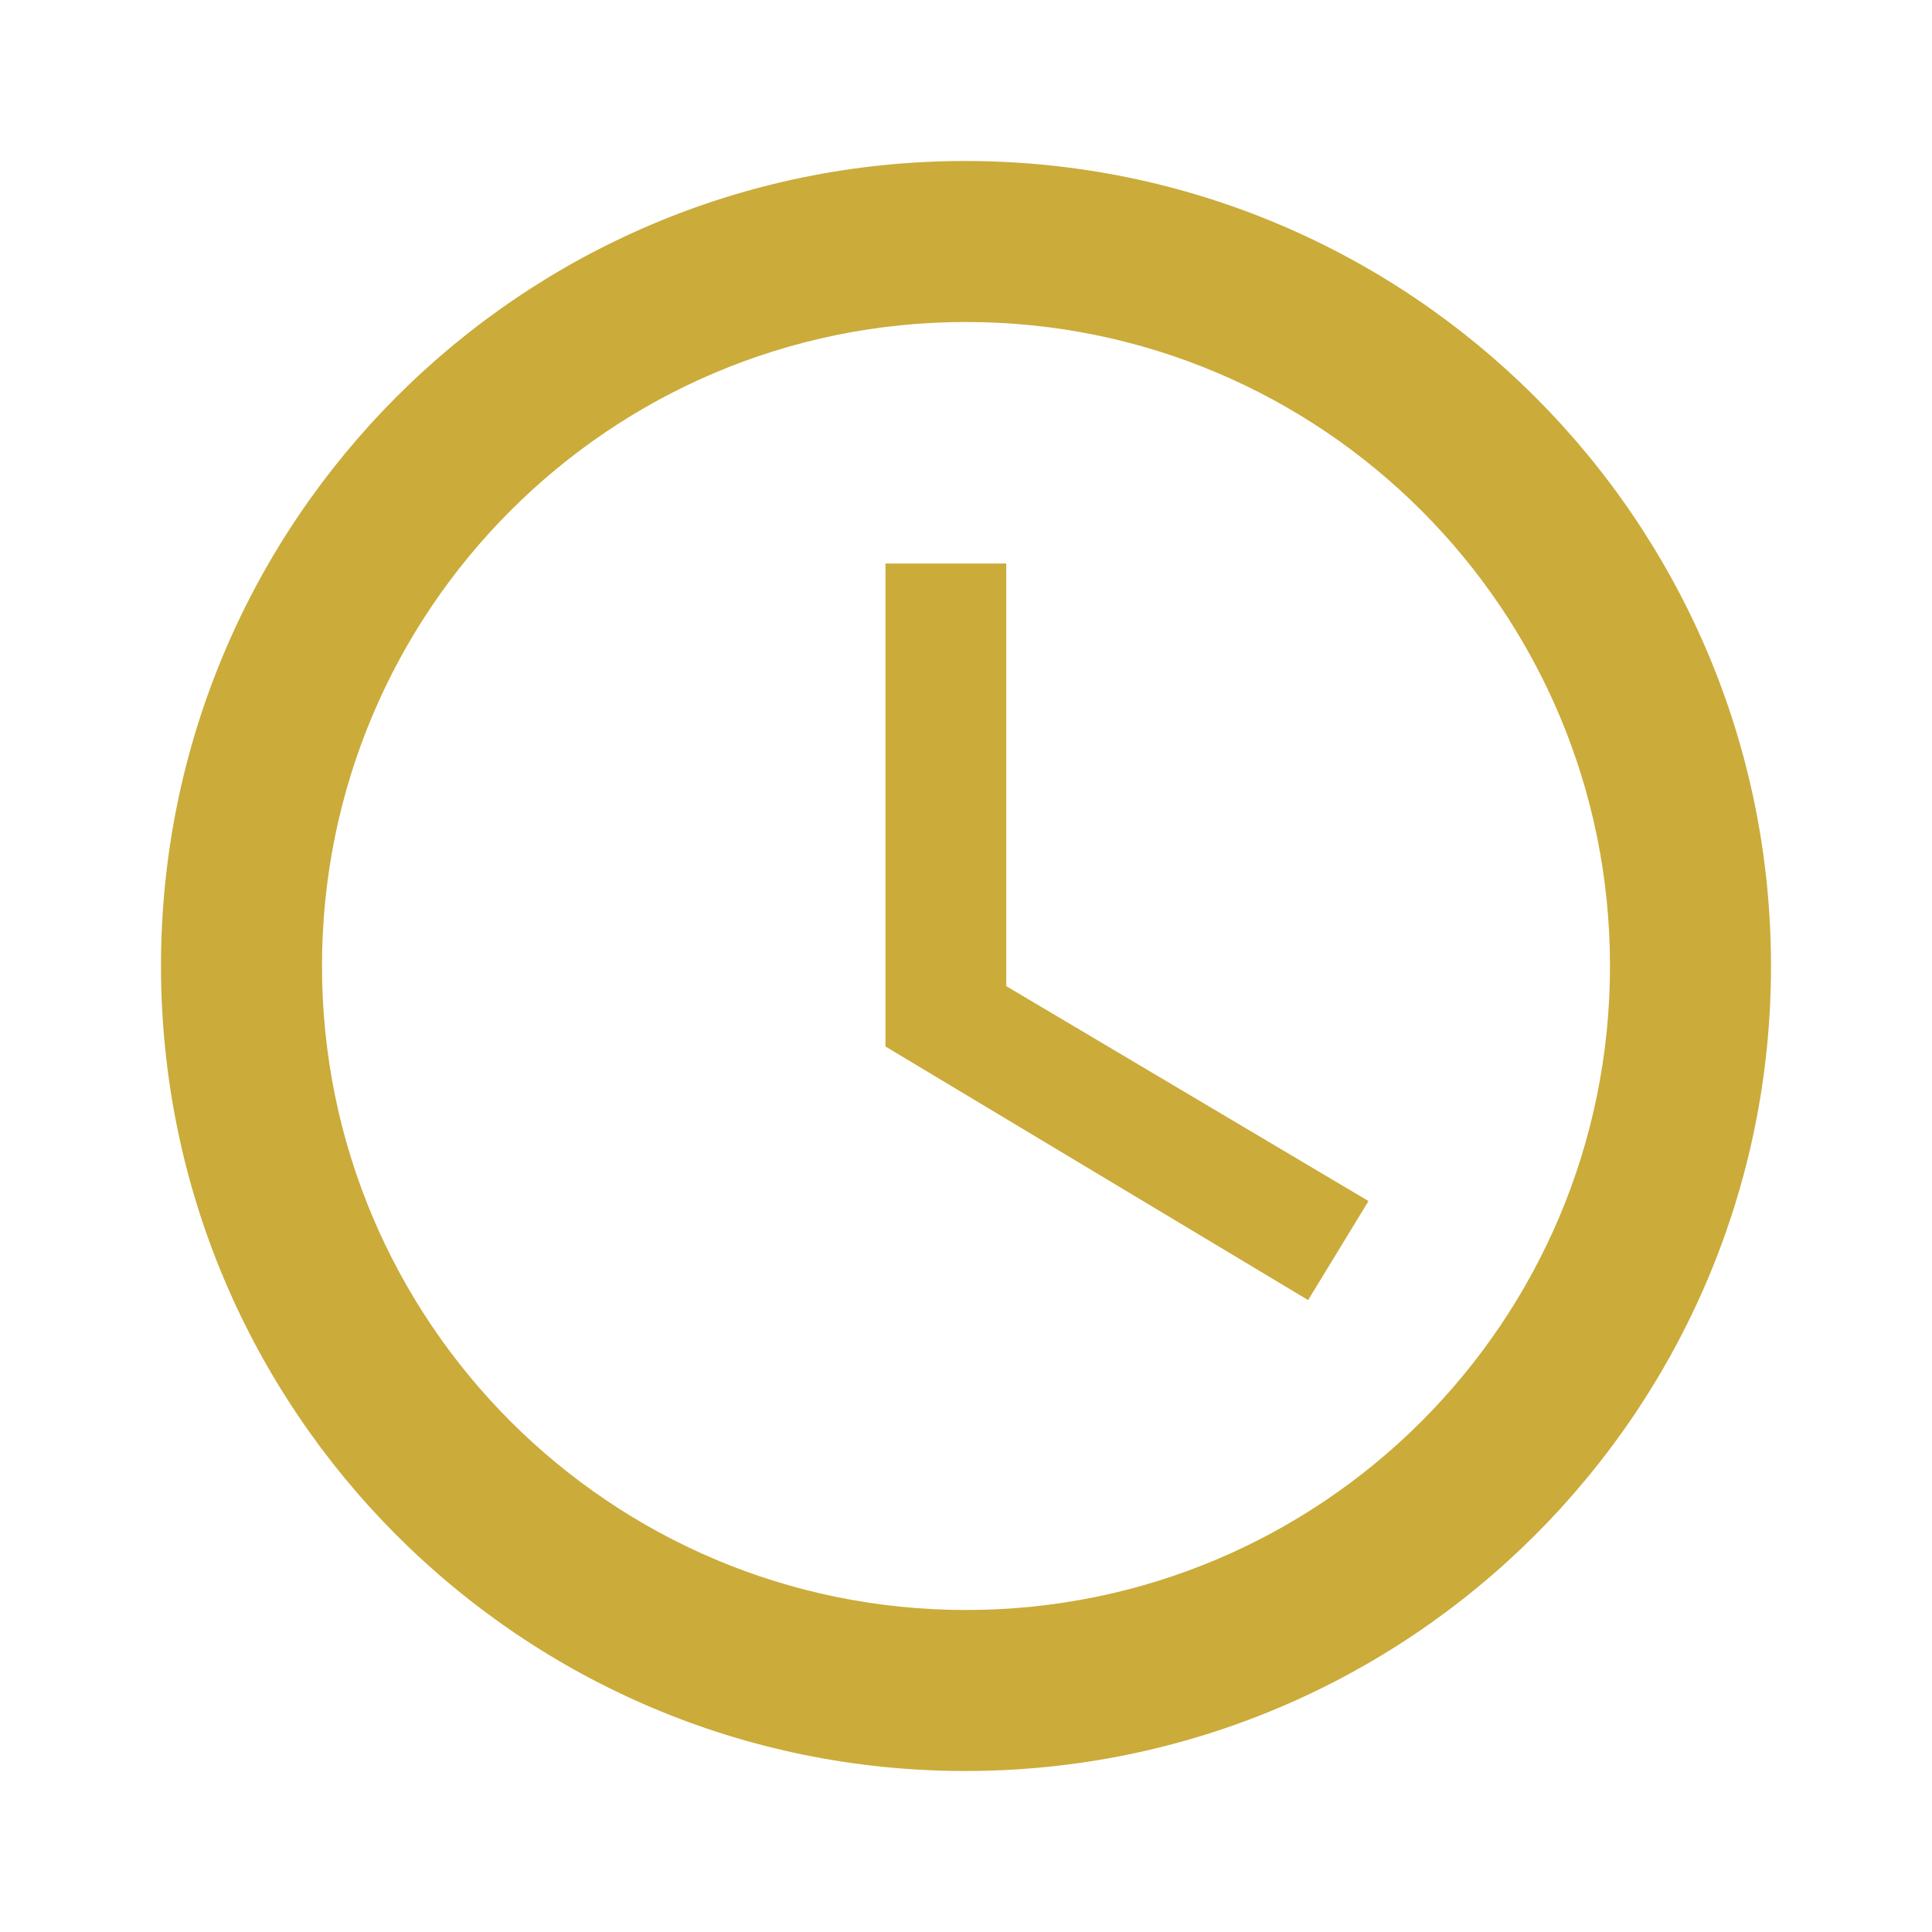
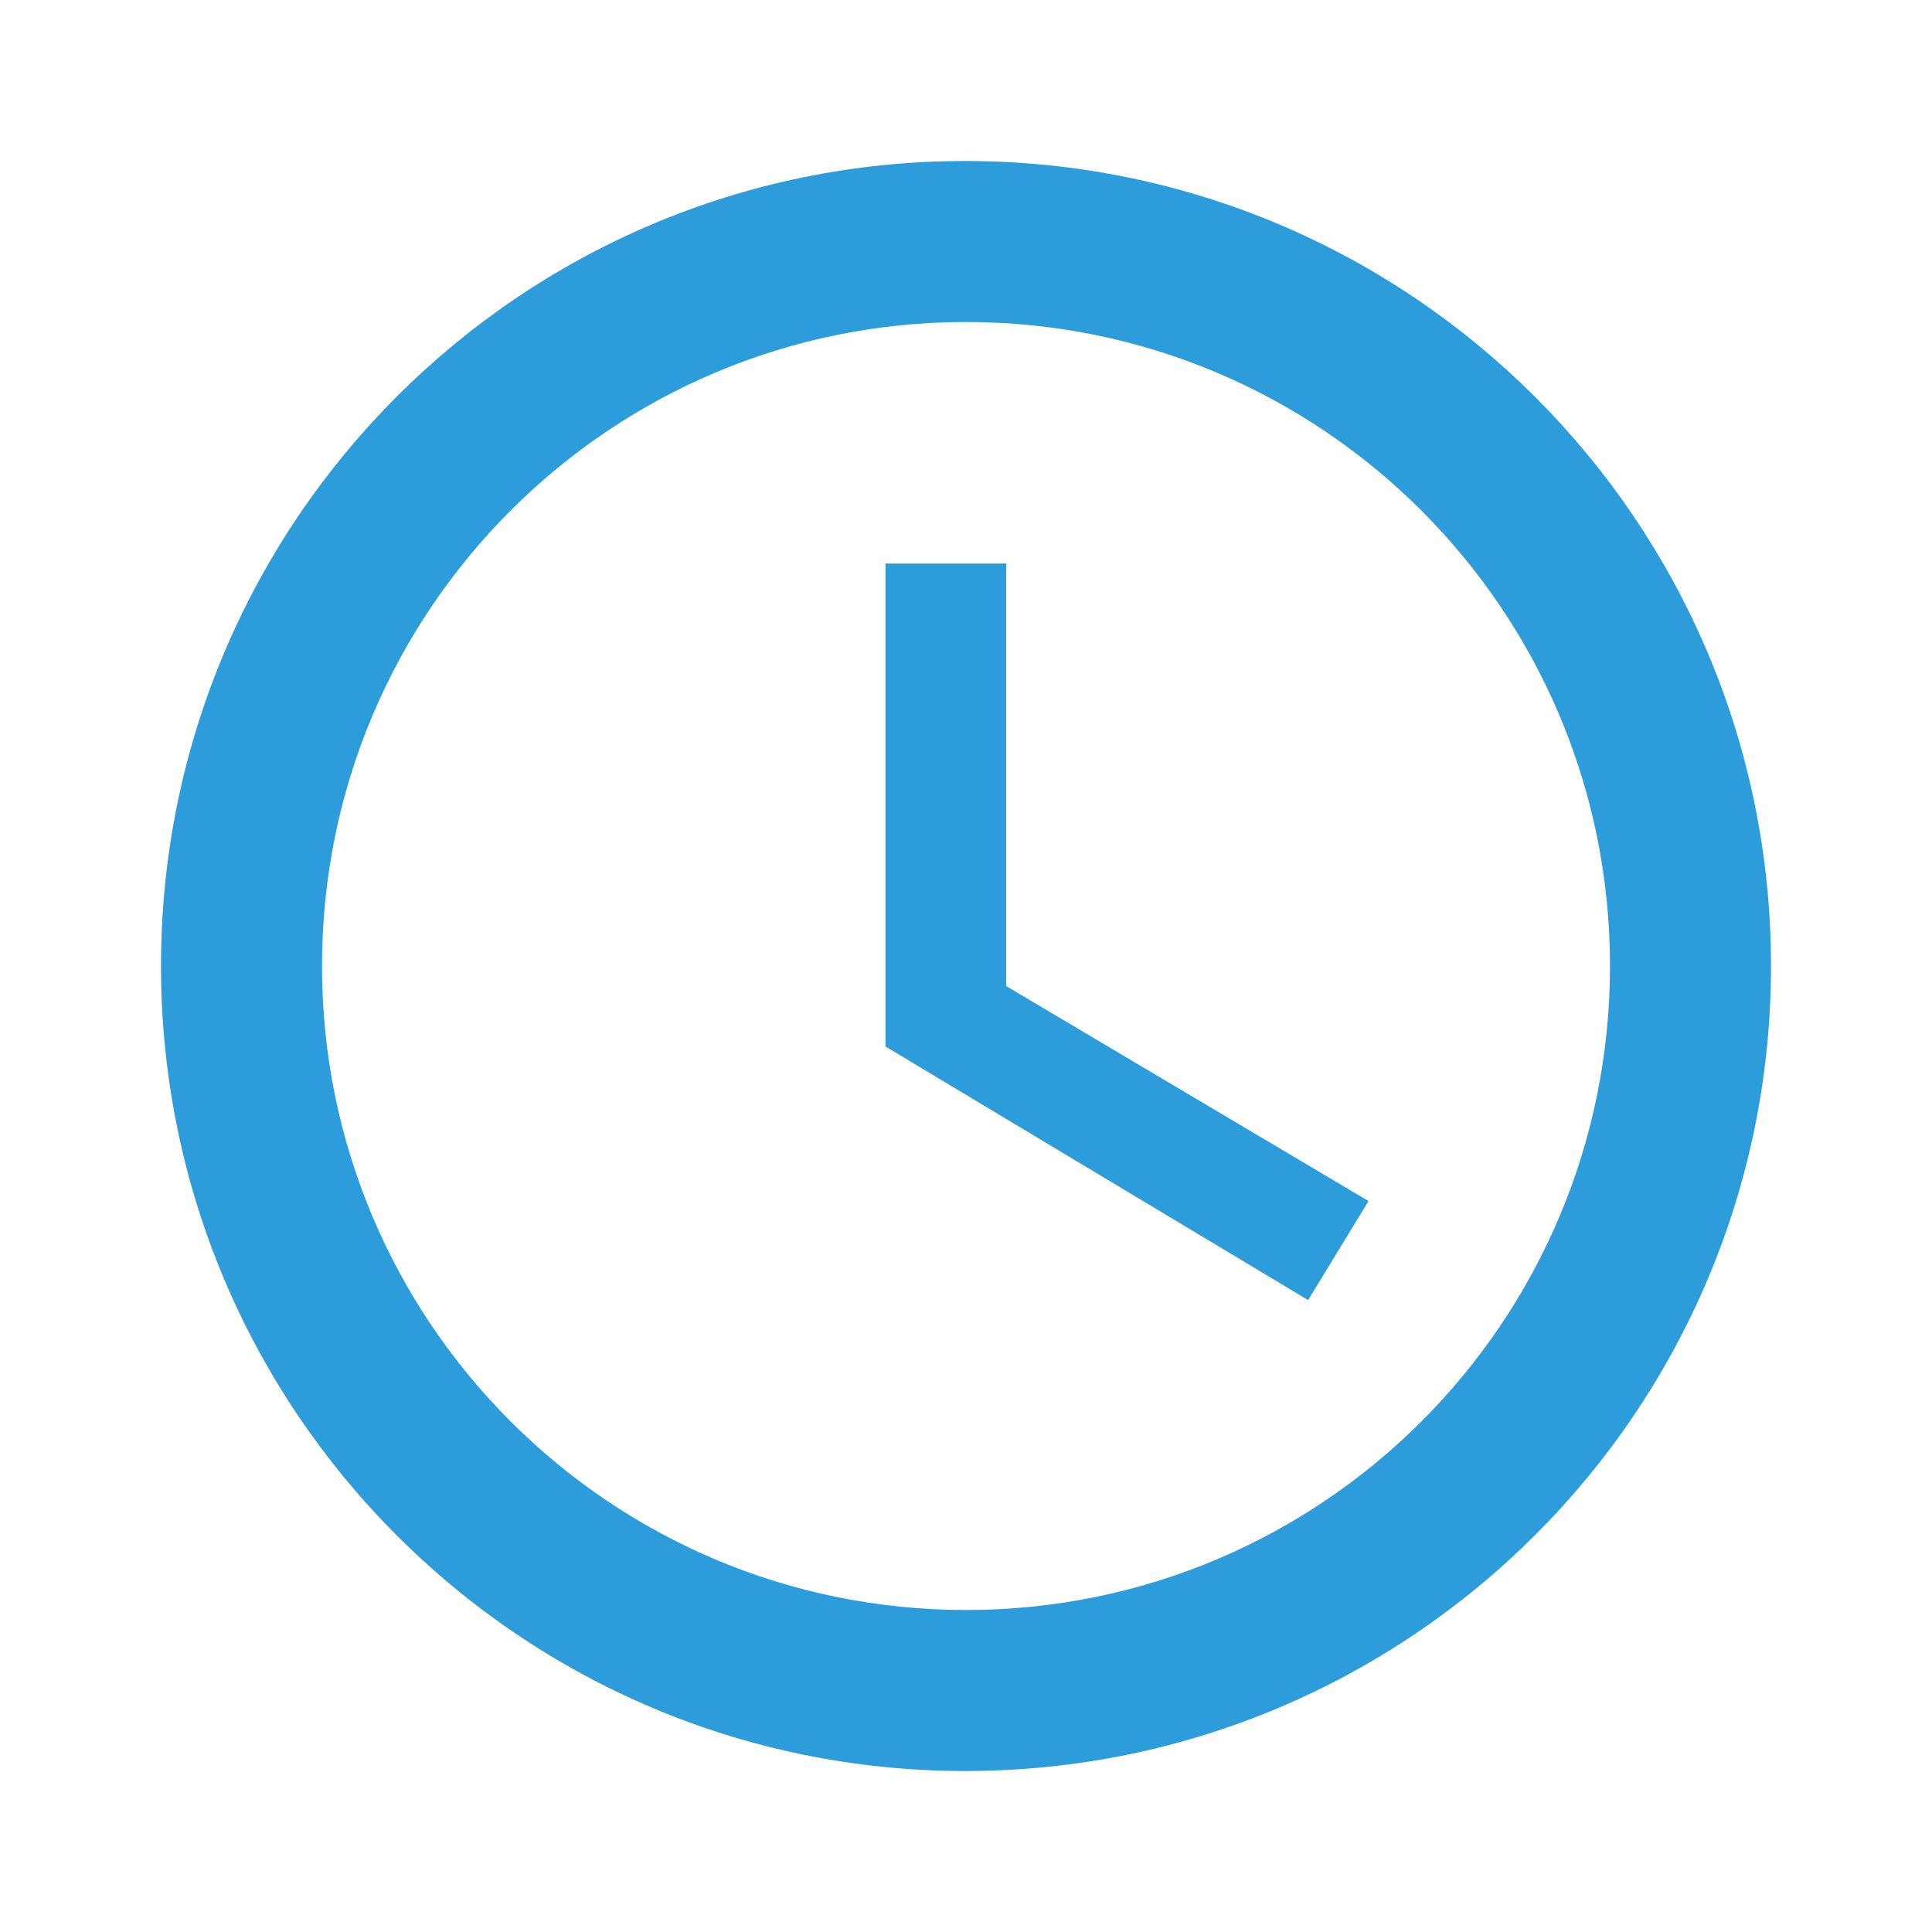
<svg xmlns="http://www.w3.org/2000/svg" width="24" height="24" viewBox="0 0 24 24" fill="none">
-   <path d="M11.99 2C6.47 2 2 6.48 2 12C2 17.52 6.47 22 11.99 22C17.52 22 22 17.52 22 12C22 6.48 17.52 2 11.99 2ZM12 20C7.58 20 4 16.42 4 12C4 7.58 7.58 4 12 4C16.42 4 20 7.58 20 12C20 16.42 16.42 20 12 20Z" fill="#CBAB3A" />
-   <path d="M12.5 7H11V13L16.25 16.15L17 14.92L12.5 12.25V7Z" fill="#CBAB3A" />
+   <path d="M11.99 2C6.47 2 2 6.48 2 12C2 17.52 6.47 22 11.99 22C17.52 22 22 17.52 22 12C22 6.48 17.52 2 11.99 2ZM12 20C7.58 20 4 16.42 4 12C4 7.58 7.58 4 12 4C16.42 4 20 7.58 20 12C20 16.42 16.42 20 12 20Z" fill="#2D9CDB" />
+   <path d="M12.5 7H11V13L16.25 16.15L17 14.92L12.5 12.25V7Z" fill="#2D9CDB" />
</svg>
